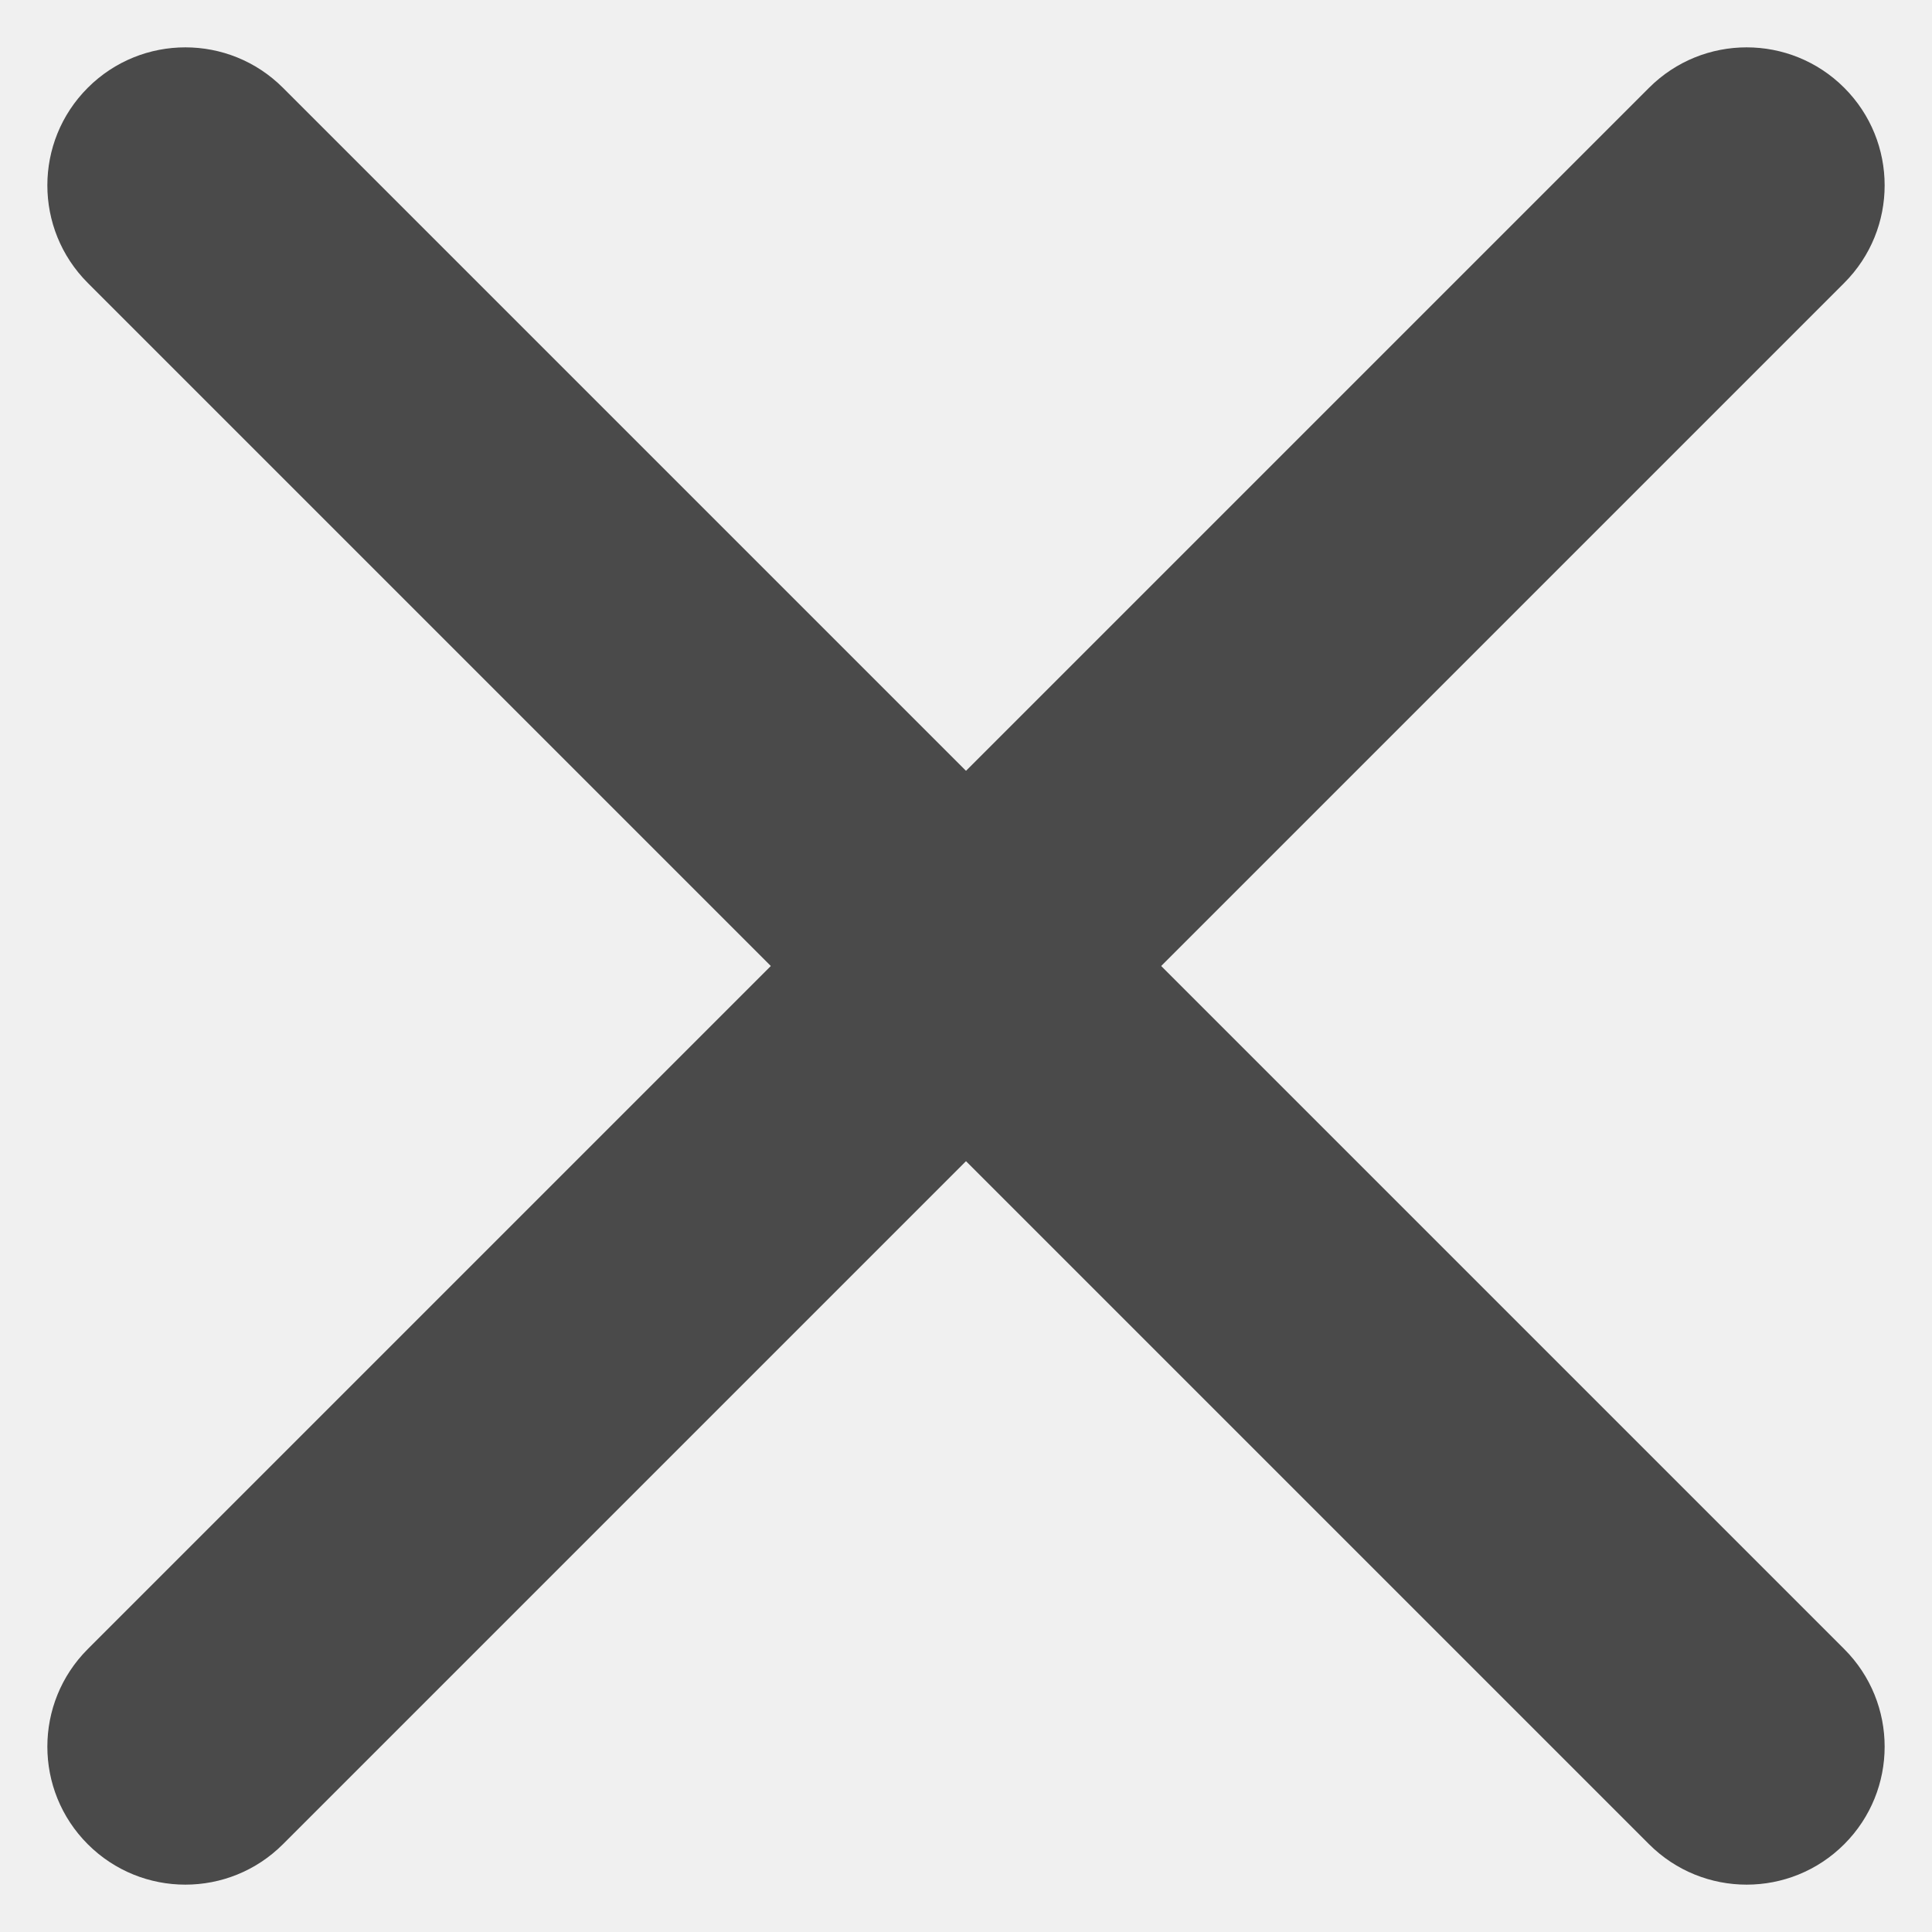
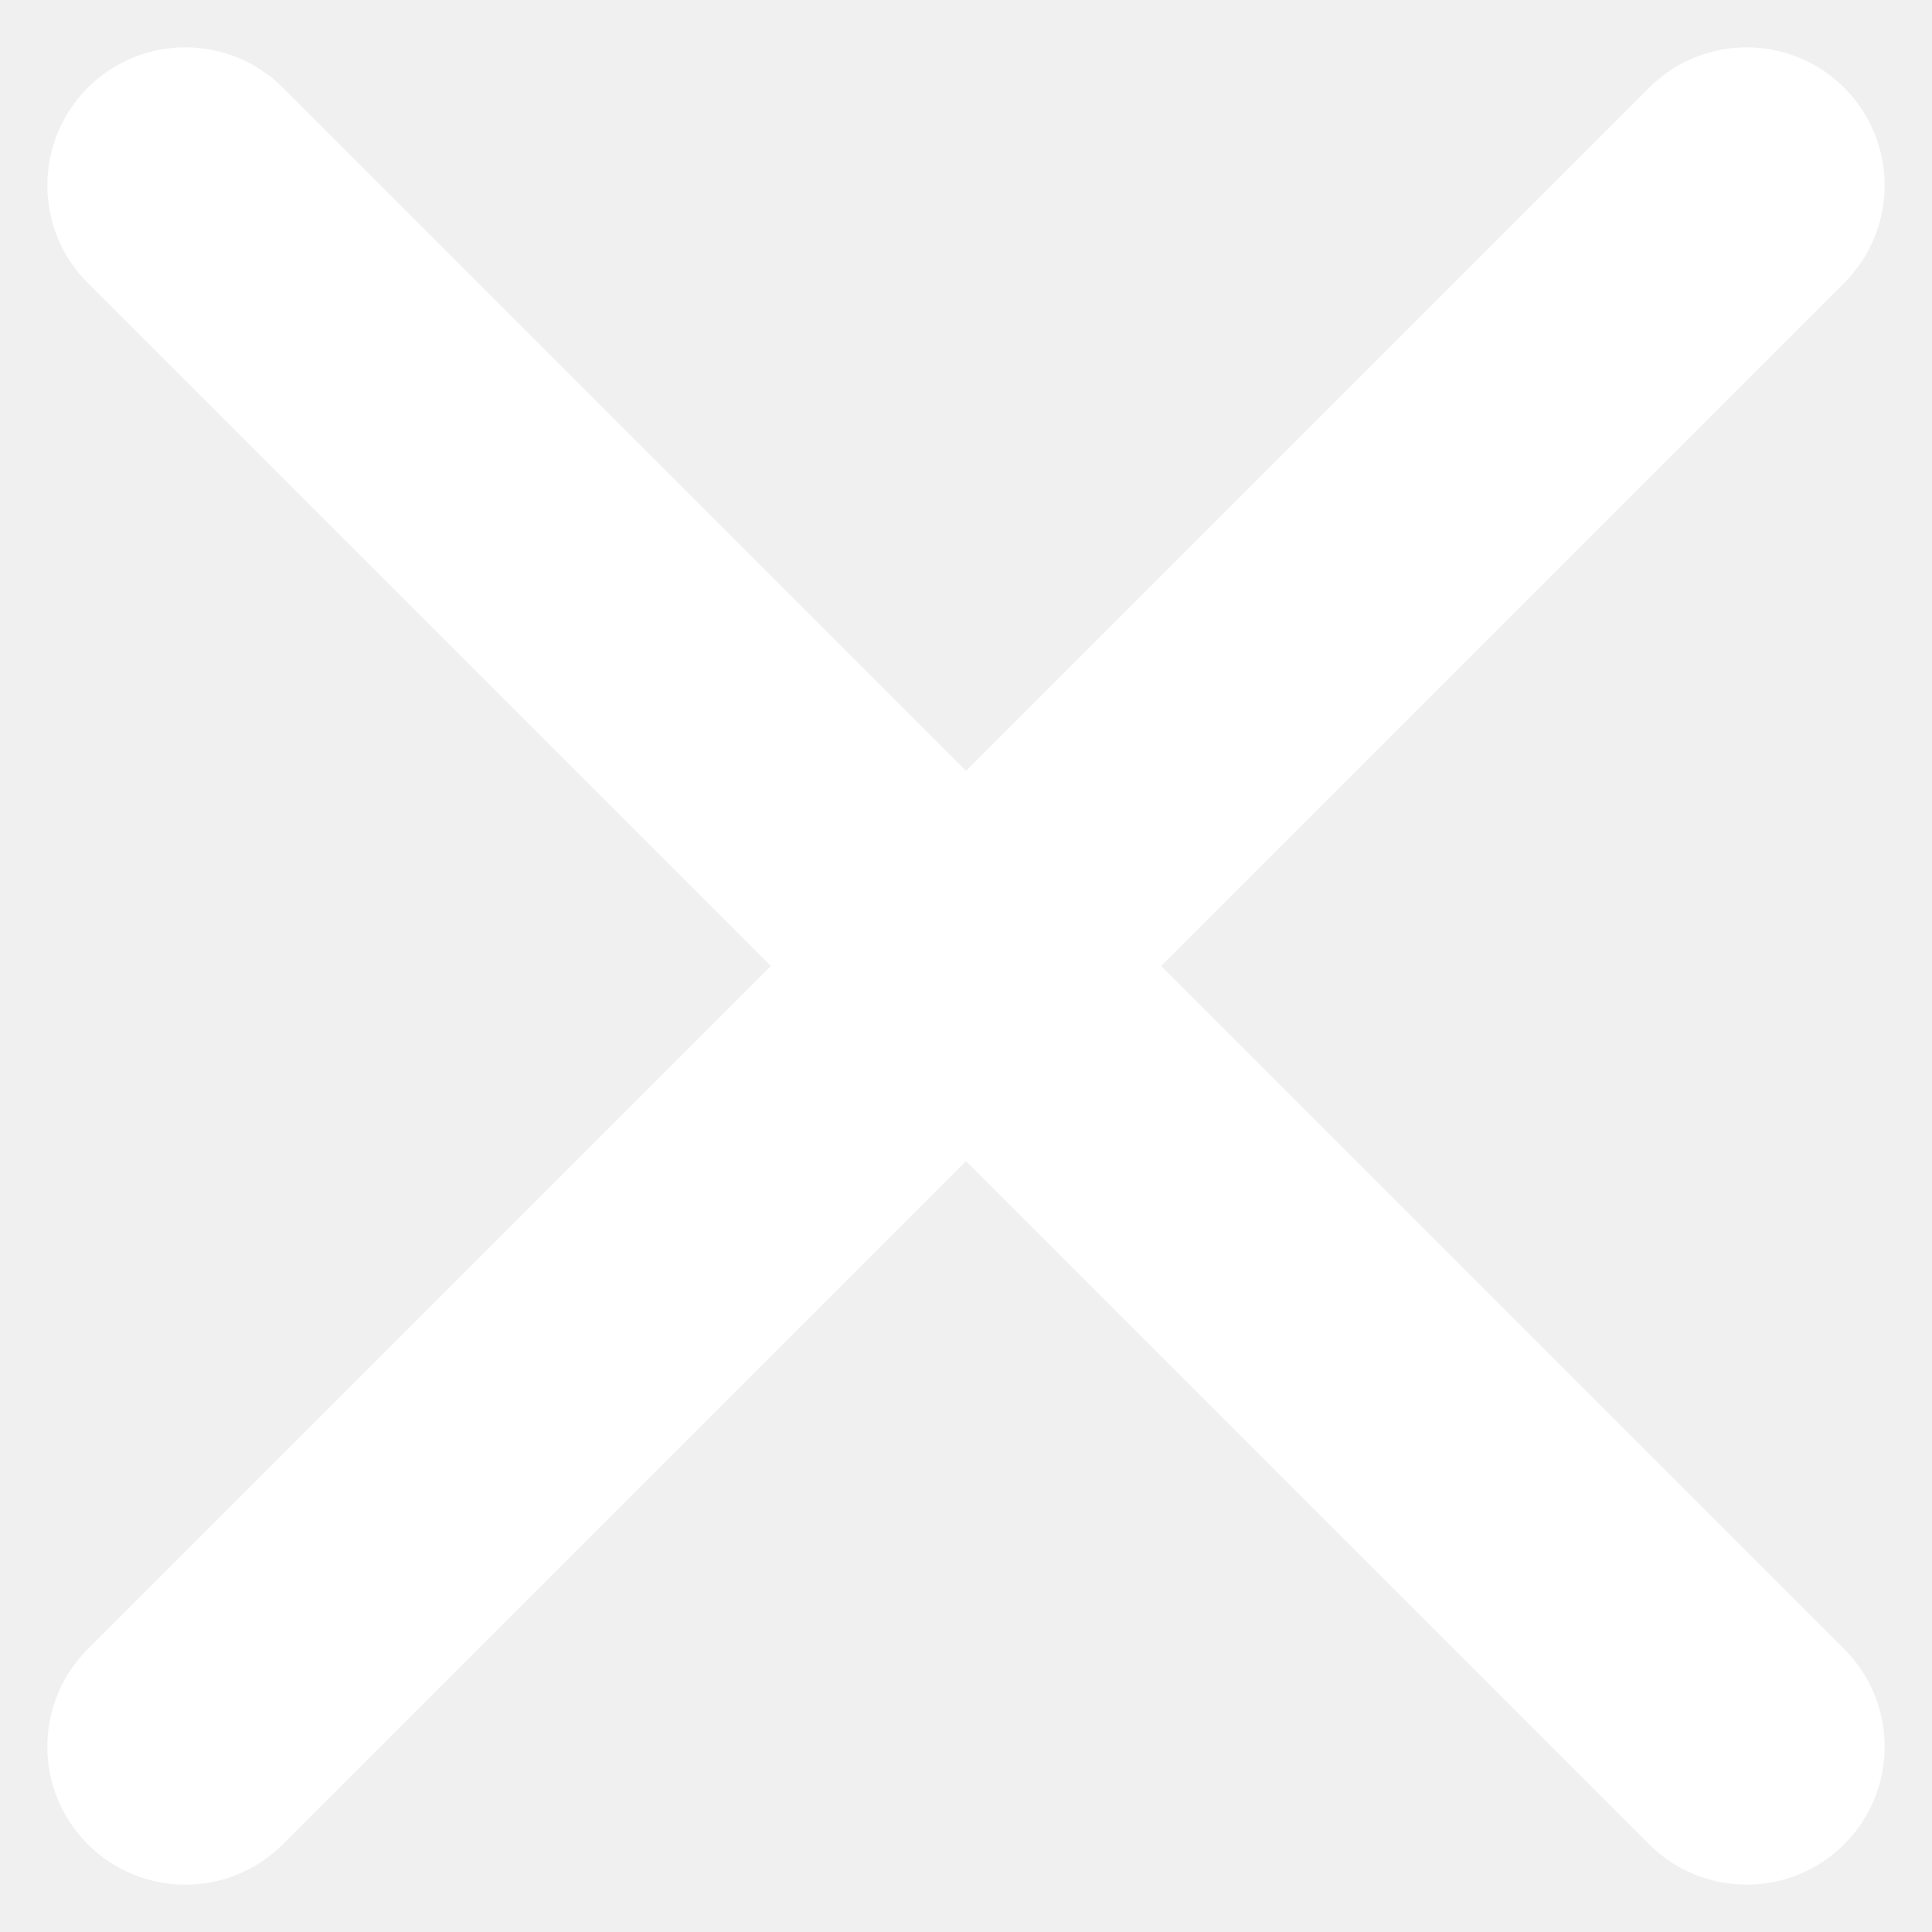
<svg xmlns="http://www.w3.org/2000/svg" width="21px" height="21px" viewBox="0 0 21 21" version="1.1">
  <defs />
  <g id="Welcome" stroke="none" stroke-width="1" fill="none" fill-rule="evenodd">
-     <g id="Article/Mobile" transform="translate(-300, -38)" fill="#4A4A4A">
+     <g id="Home/Mobile" transform="translate(-335, -38)" fill="#FFFFFF">
      <g id="Navigation" transform="translate(20, 20)">
-         <g id="menu-icon-close" transform="translate(279, 17)">
+         <g id="close-icon" transform="translate(314, 17)">
+           <rect id="Rectangle" transform="translate(11.5, 11.5) rotate(-315) translate(-11.5, -11.5) " x="-2" y="10" width="27" height="3" rx="1.5" />
          <rect id="Rectangle" transform="translate(11.5, 11.5) rotate(-45) translate(-11.5, -11.5) " x="-2" y="10" width="27" height="3" rx="1.5" />
-           <rect id="Rectangle" transform="translate(11.5, 11.5) rotate(-315) translate(-11.5, -11.5) " x="-2" y="10" width="27" height="3" rx="1.5" />
        </g>
      </g>
    </g>
  </g>
</svg>
